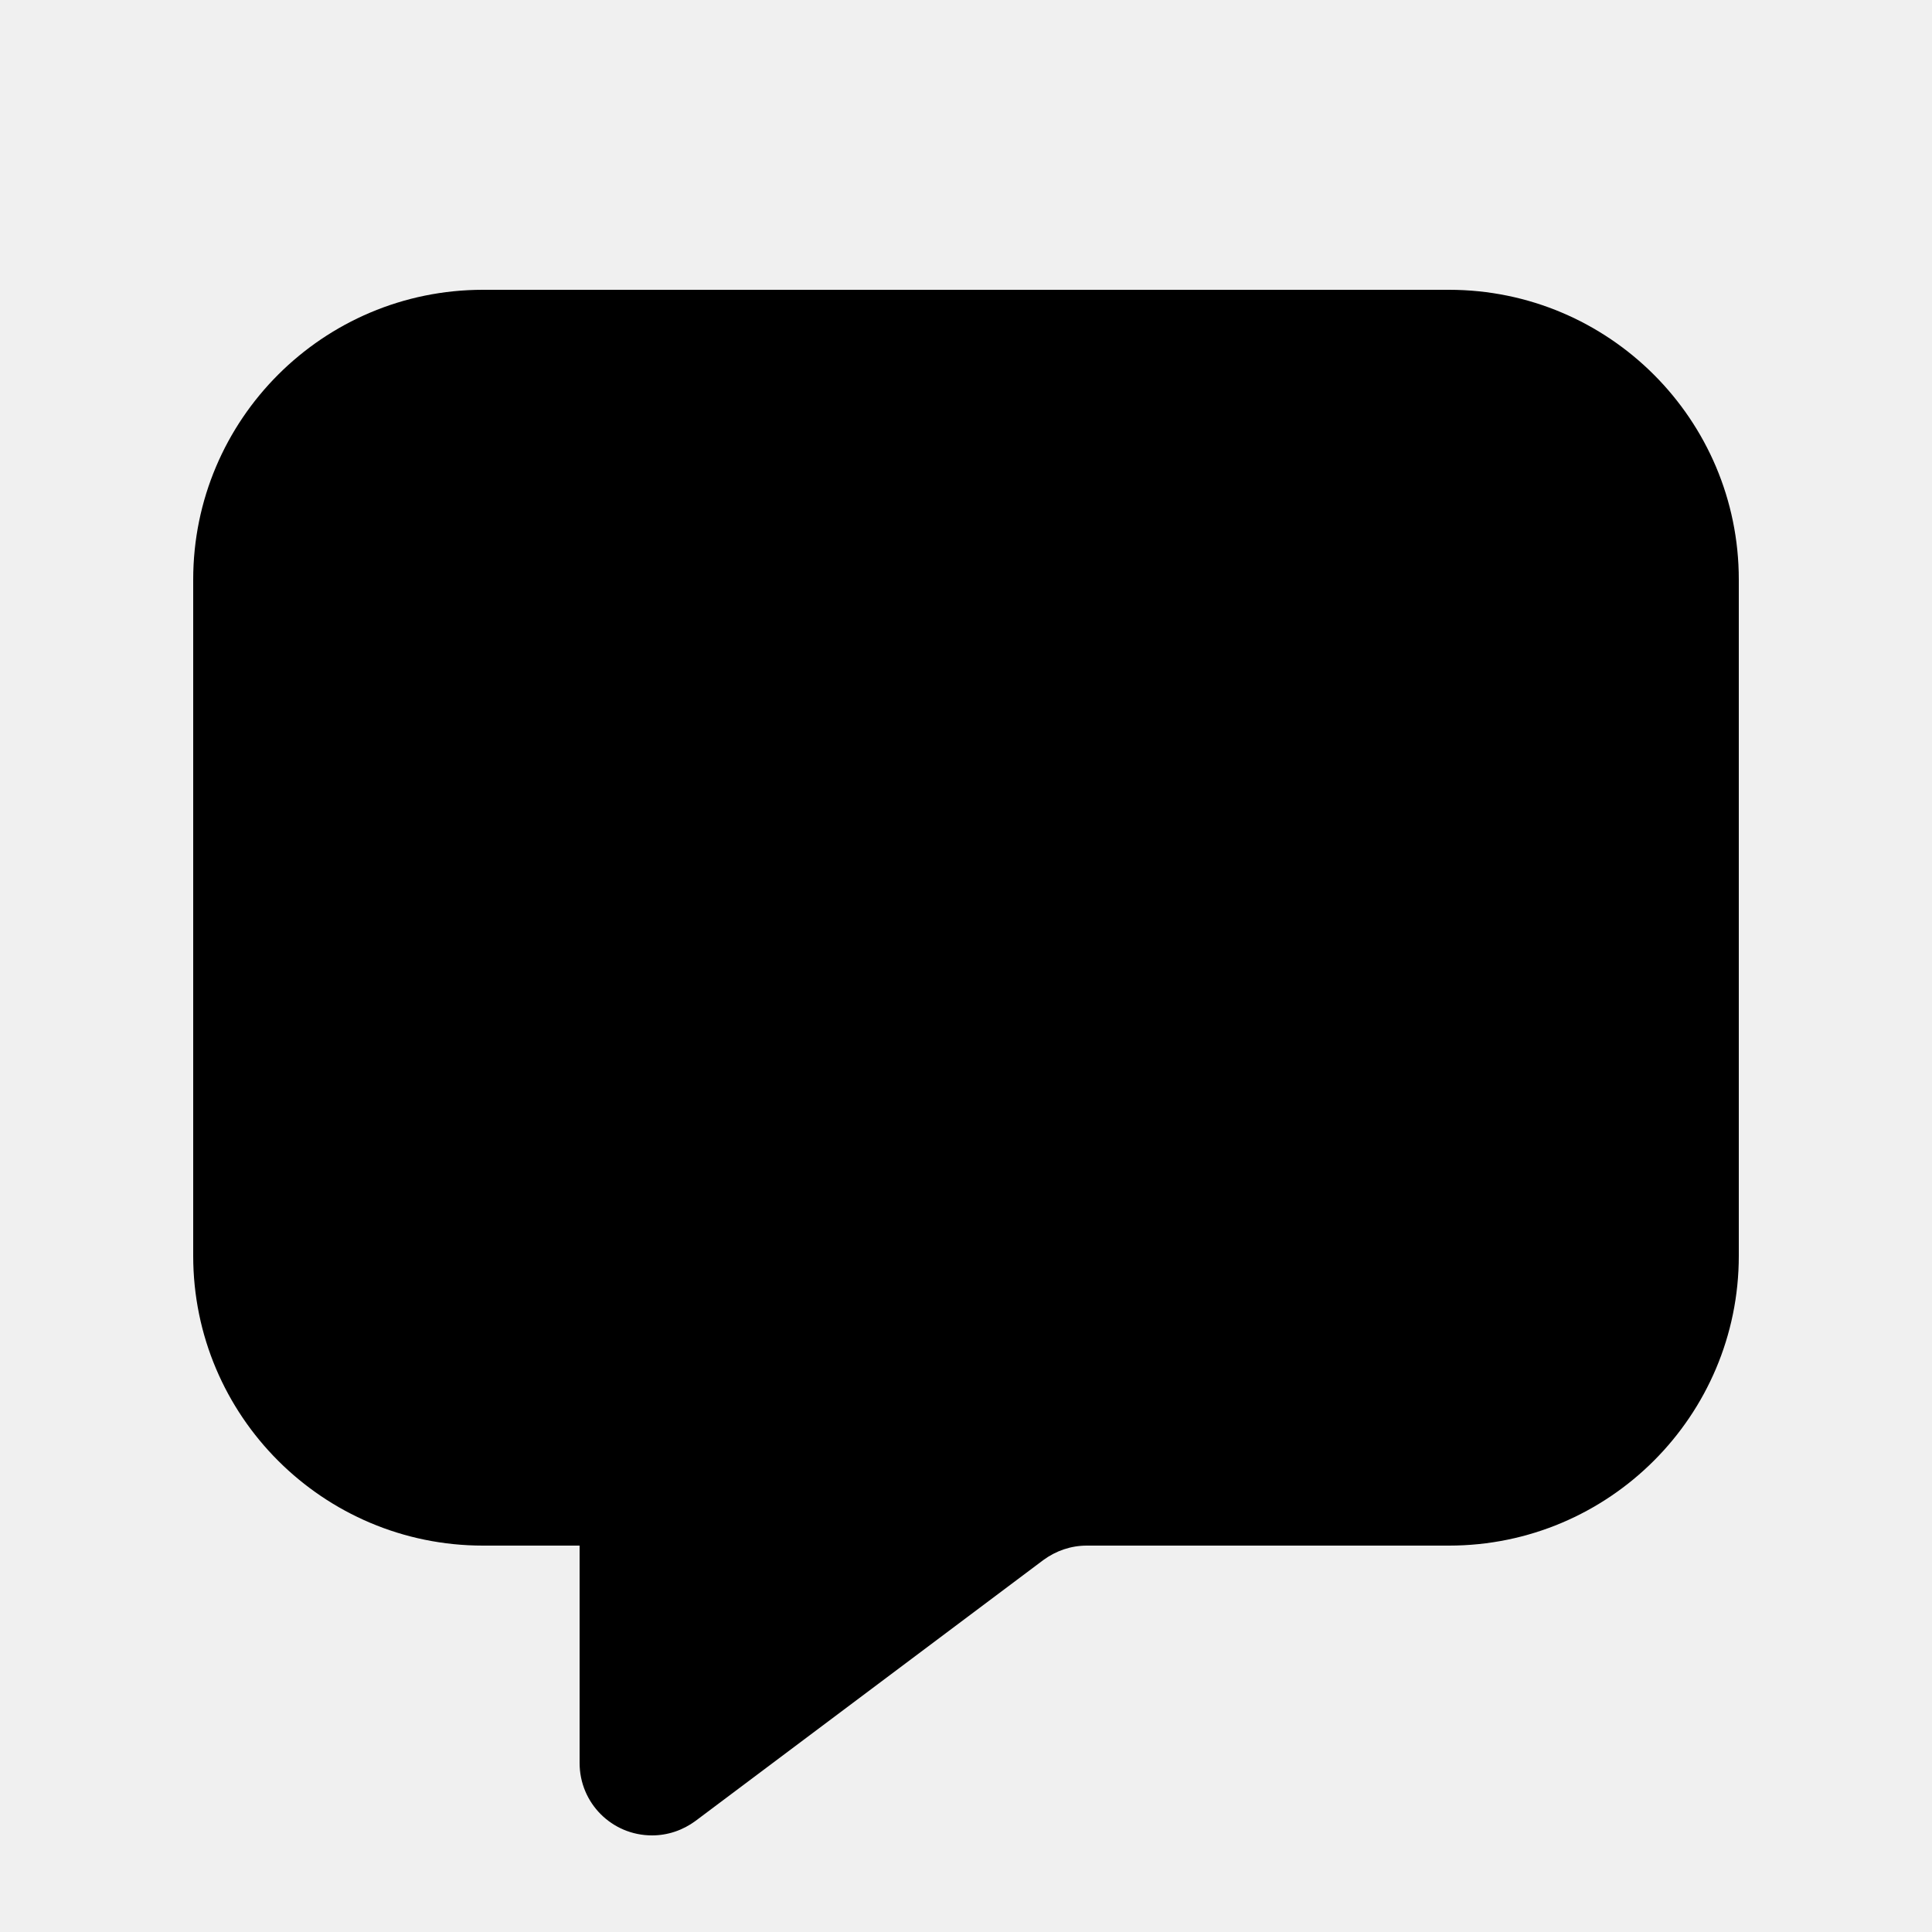
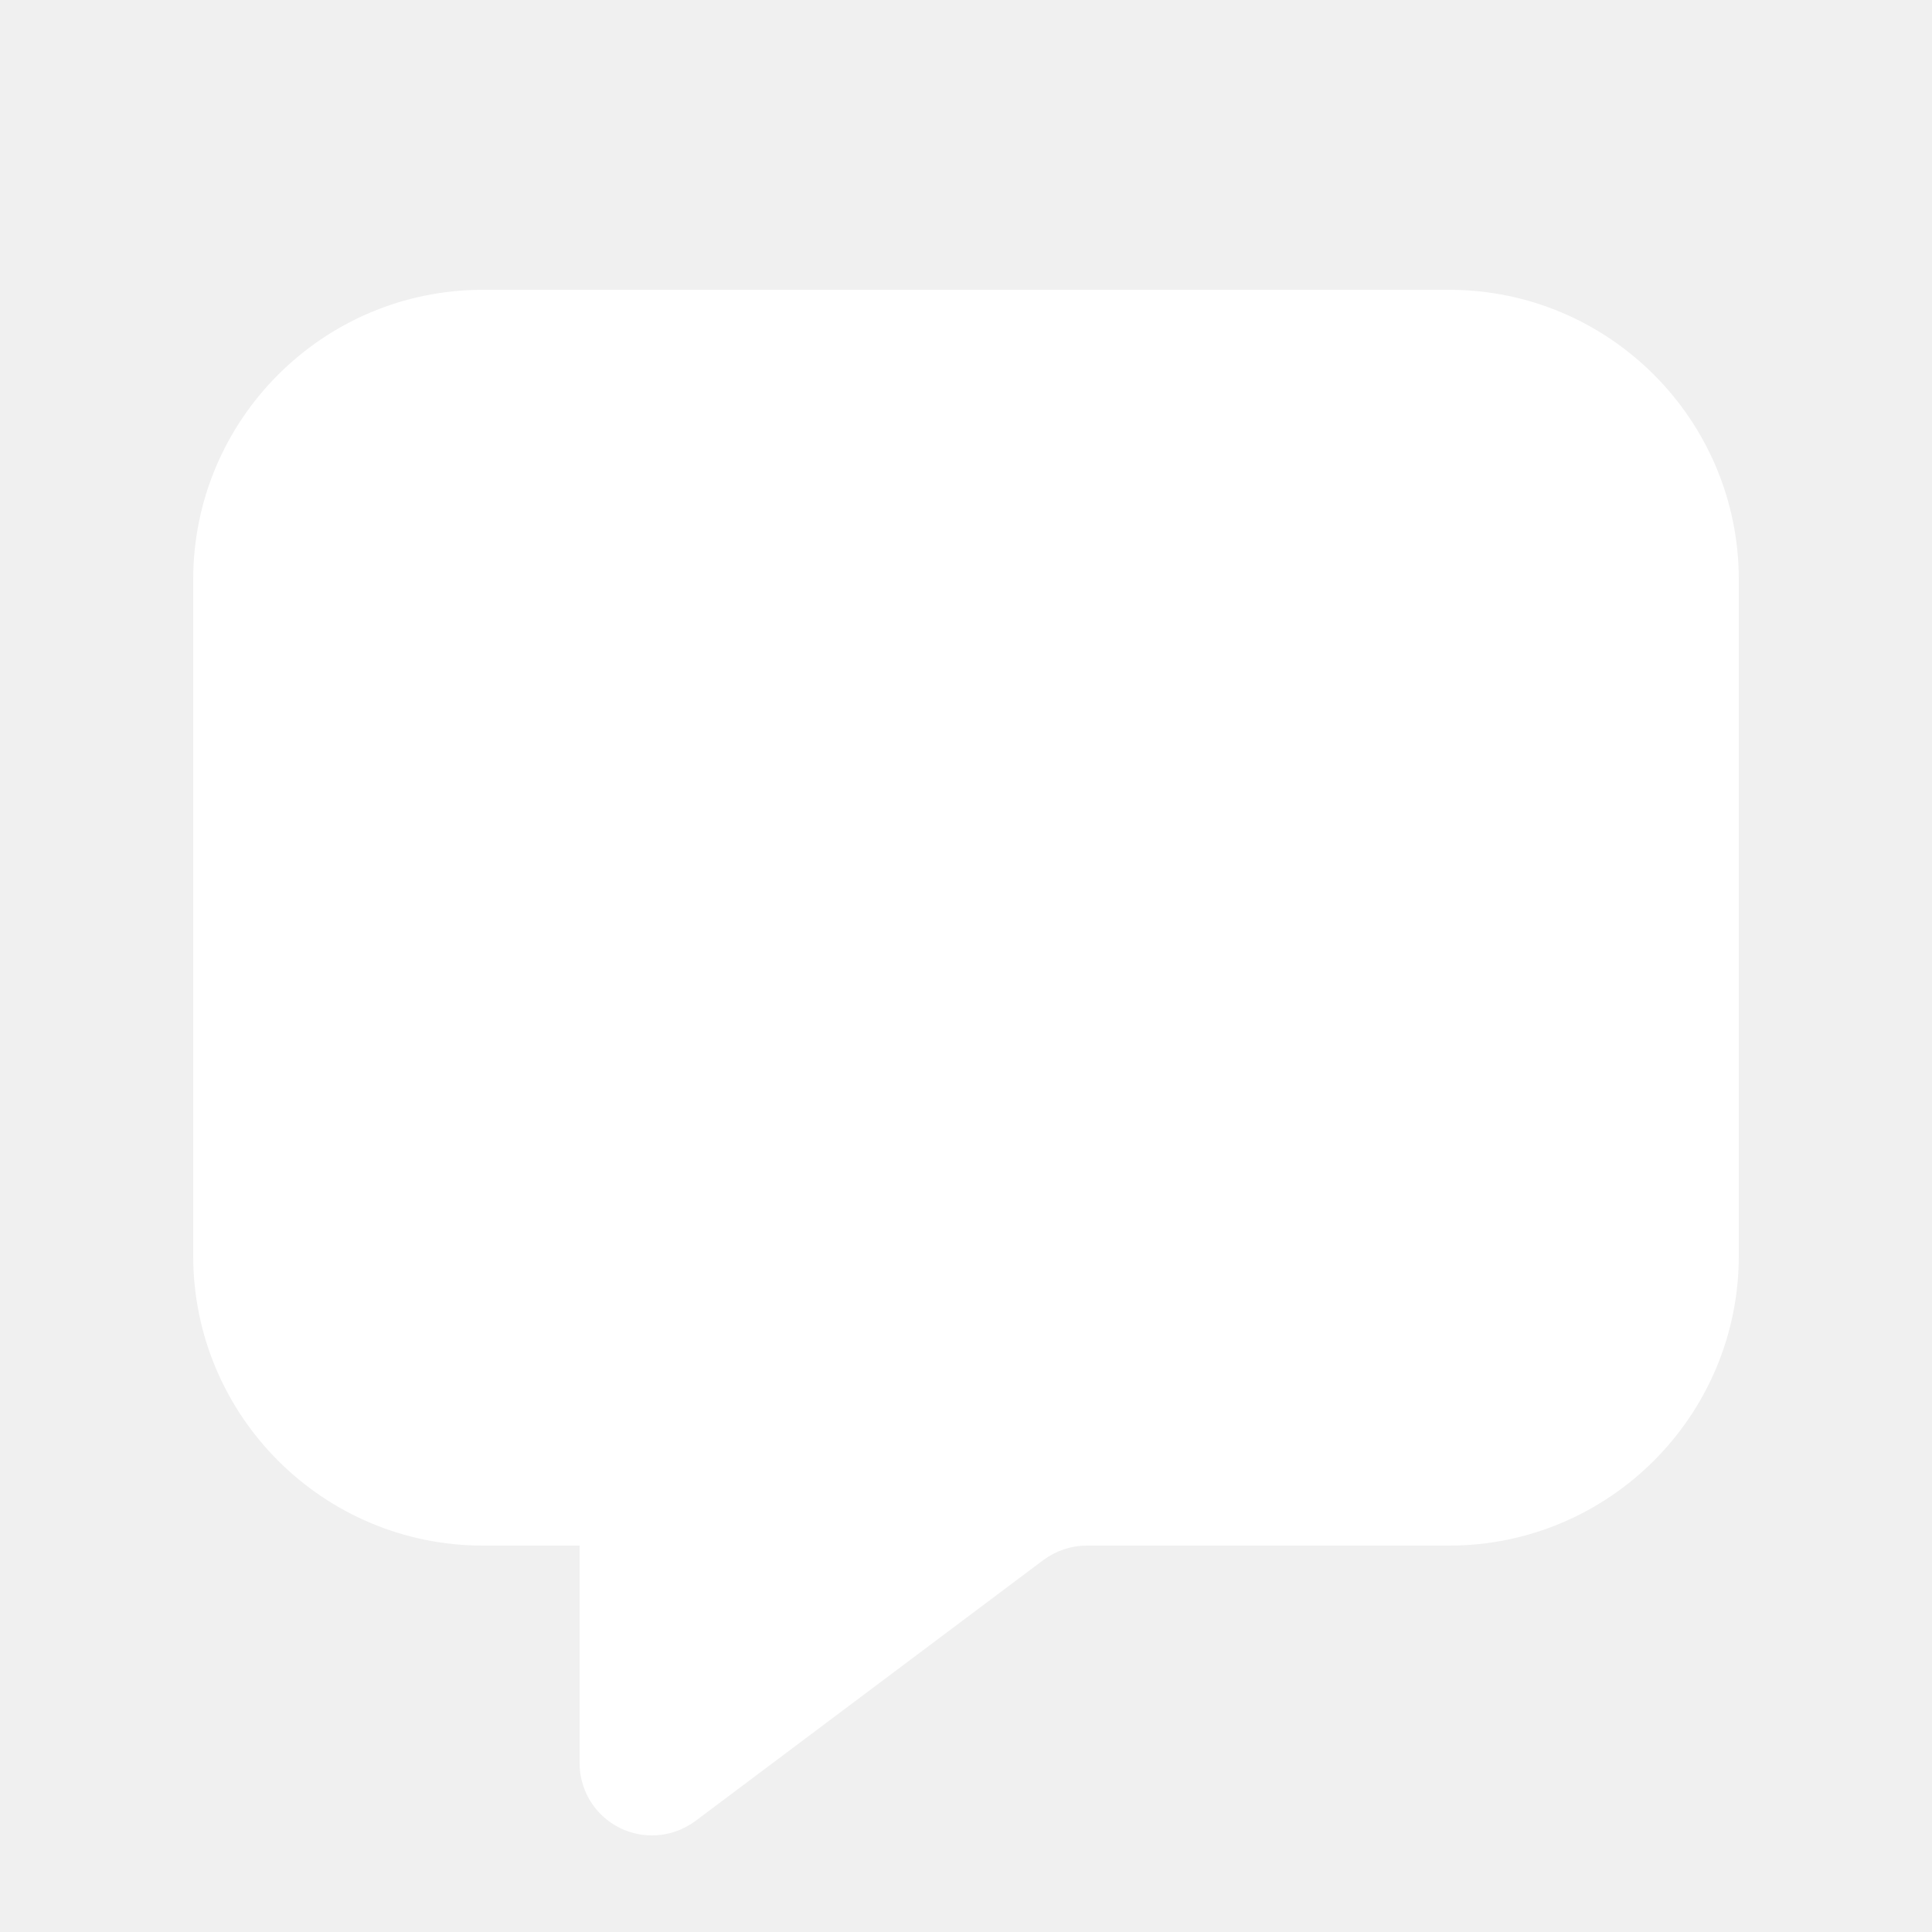
<svg xmlns="http://www.w3.org/2000/svg" viewBox="0 0 640 640">
-   <path d="M64 416L64 192C64 139 107 96 160 96L480 96C533 96 576 139 576 192L576 416C576 469 533 512 480 512L360 512C354.8 512 349.8 513.7 345.6 516.8L230.4 603.2C226.2 606.3 221.2 608 216 608C202.7 608 192 597.3 192 584L192 512L160 512C107 512 64 469 64 416z" />
+   <path fill="#FFFFFF" d="M64 416L64 192C64 139 107 96 160 96L480 96C533 96 576 139 576 192L576 416C576 469 533 512 480 512L360 512C354.8 512 349.8 513.7 345.6 516.8L230.4 603.2C226.2 606.3 221.2 608 216 608C202.7 608 192 597.3 192 584L192 512L160 512C107 512 64 469 64 416z" />
</svg>
